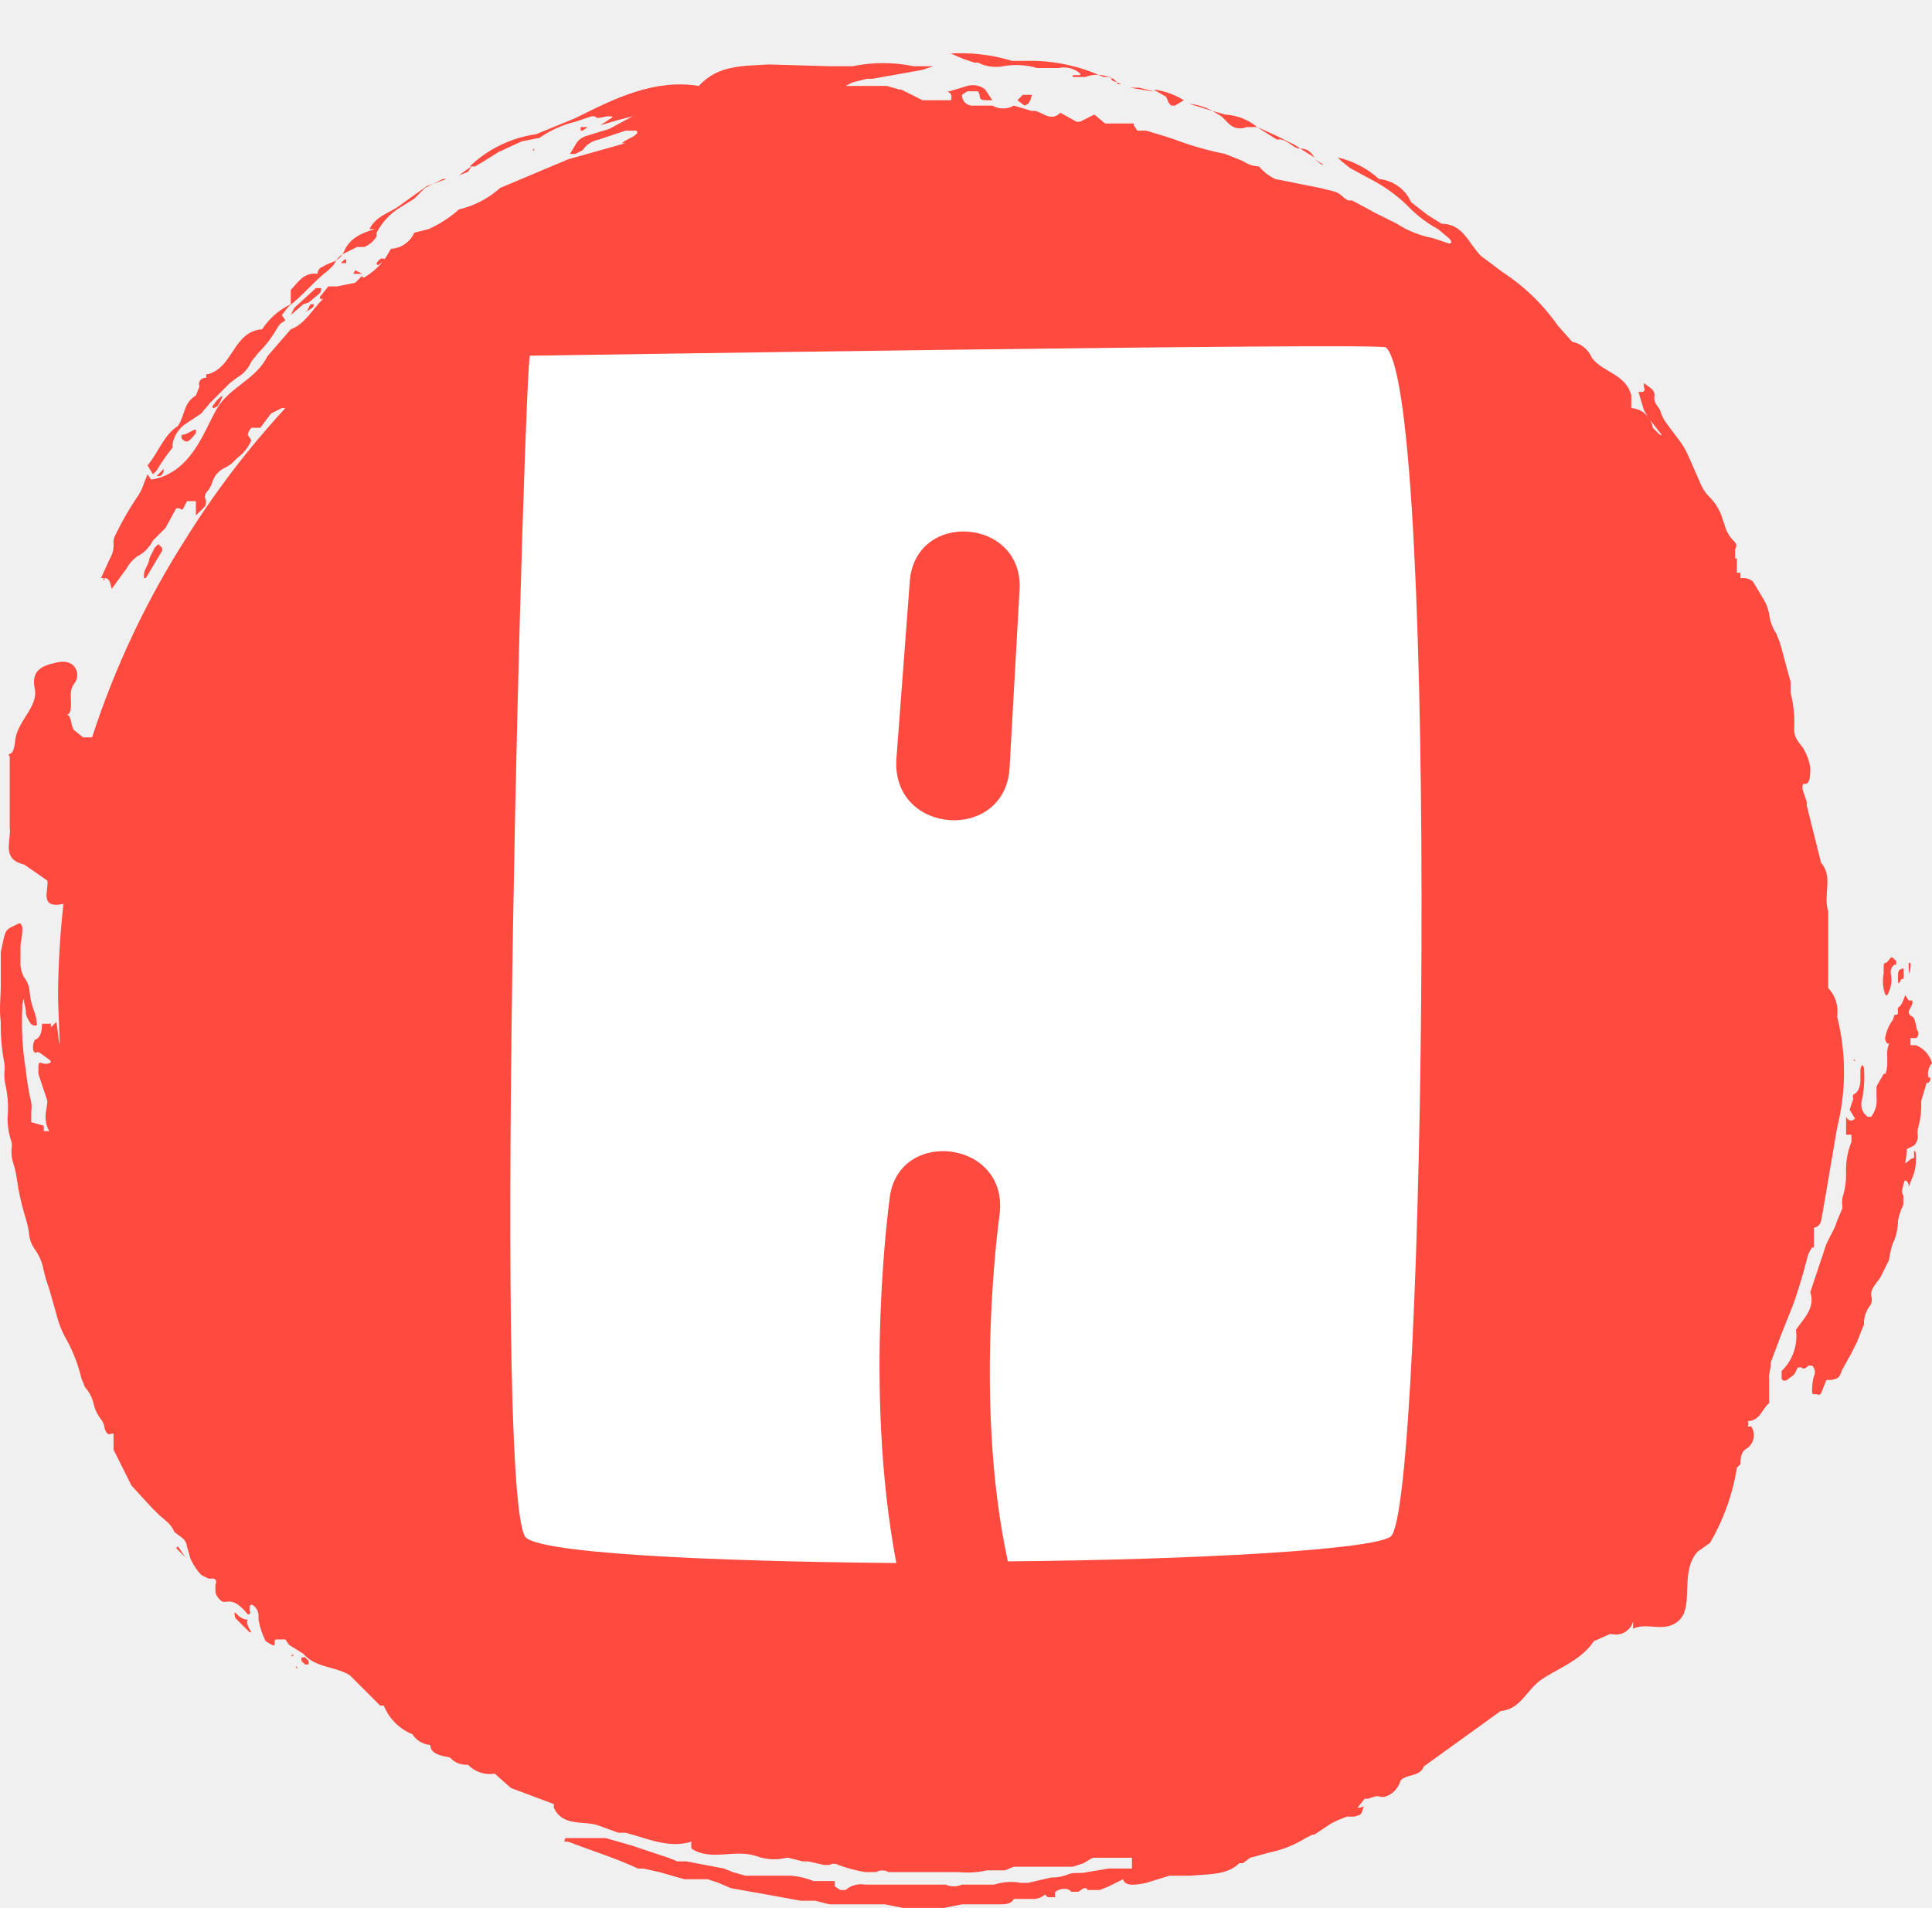
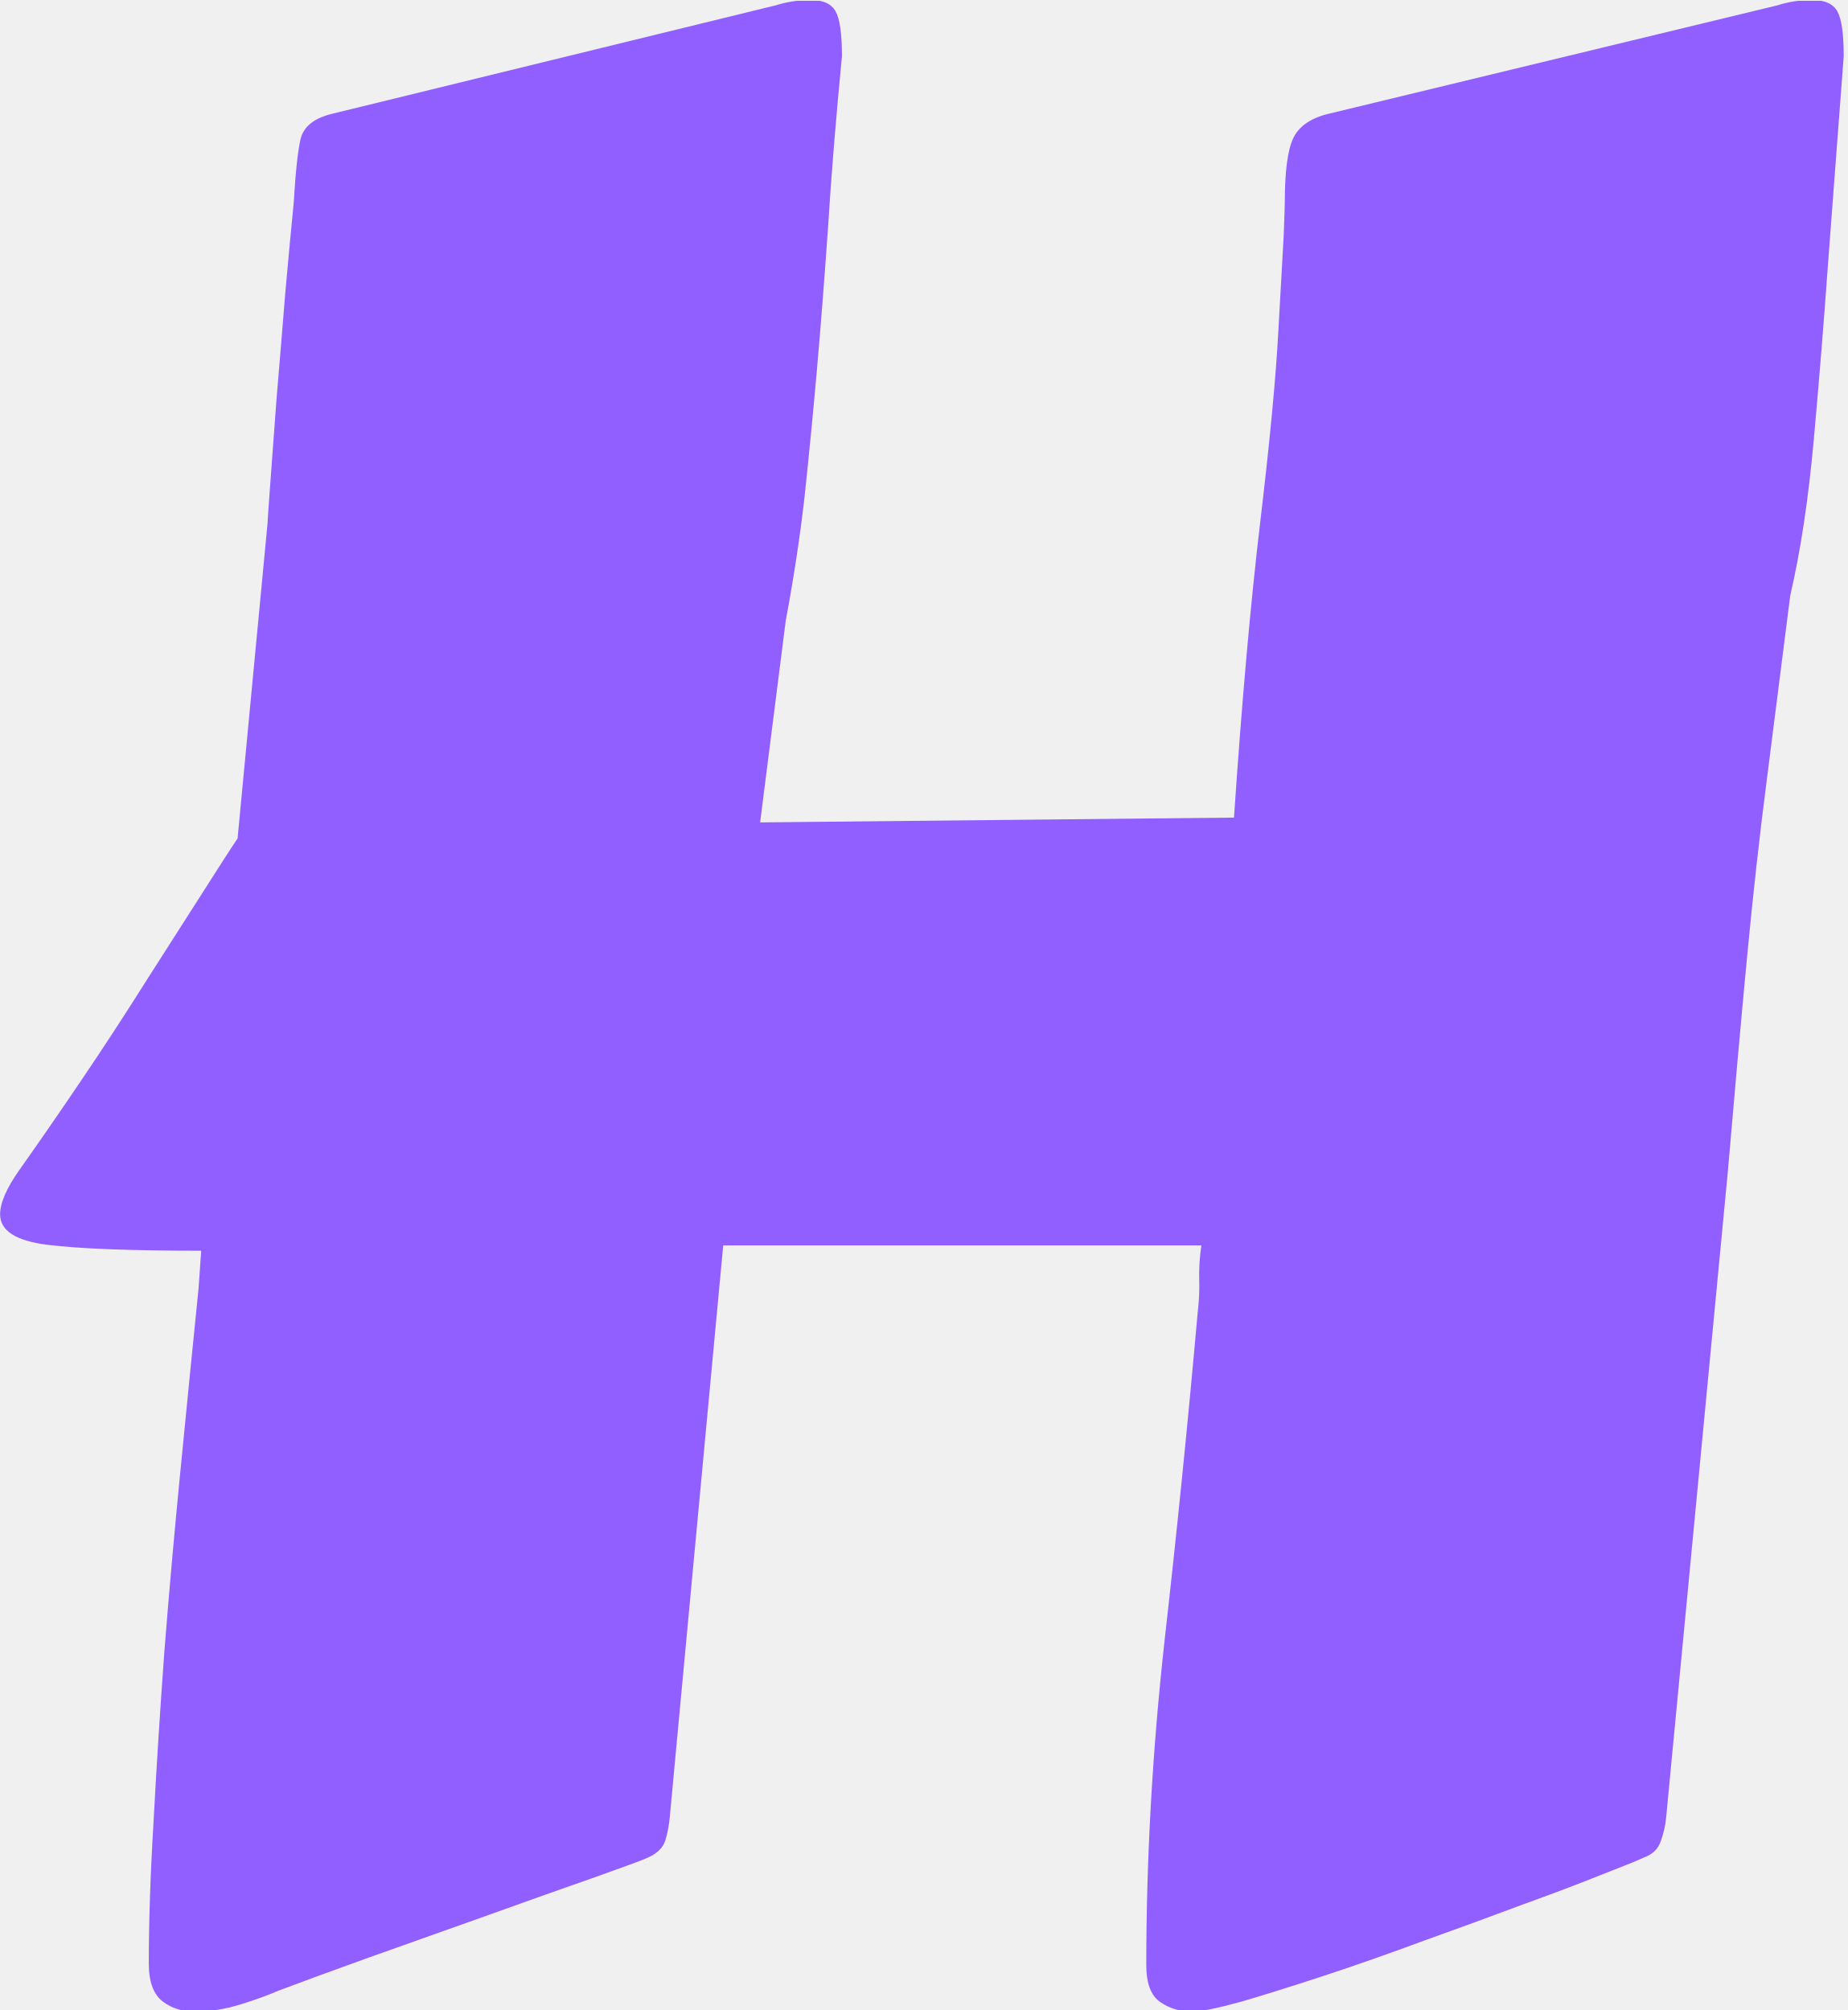
- <svg xmlns="http://www.w3.org/2000/svg" width="308.761" height="304.916" viewBox="0 0 106.008 104.687" class="css-1j8o68f" version="1.1" id="svg23">
-   <defs id="SvgjsDefs2684" />
-   <g id="SvgjsG2685" featurekey="rootContainer" transform="matrix(0.9820593,0,0,0.9820593,-0.05456052,0)" fill="#ff4a3f">
-     <g id="g17">
-       <path d="M19.8 15.3h.5l-.4-.2zm.5.1zm.8-.7c0 .1 0 .1.1.1l.4-.3c-.2-.1-.3-.1-.5.2zm.4-.2zm-4.1 2.3zm-.2.6l.3-.2c.1-.1.1-.2.1-.2h-.2l-.2.4c-.1-.1-.1 0 0 0zm2.2-2.9h-.1l-.2.2h.3zm-2.1 2.4l.6-.5c.1-.1.1-.2.1-.3h-.3l-1.2 1.1-.2.4.7-.6zm-1.1.8z" id="path3" />
-       <path d="M9.7 25v-.2a1.7 1.7 0 0 1 .7-1.1l.9-.6.5-.6.7-.7.4-.4.4-.3a1.9 1.9 0 0 0 .8-.9l.4-.5a5.9 5.9 0 0 0 1-1.3l.2-.3.3-.2-.2-.3.4-.5c.8-.6 1.4-1.4 2.2-2l.3-.3a1.4 1.4 0 0 1 .5-.6l.8-.4h.4a1.4 1.4 0 0 0 .7-.6V13a3.5 3.5 0 0 1 1.3-1.4l.8-.5.2-.2.4-.4 1-.5h.2l-1.1.4-1.4 1c-.6.5-1.4.6-1.8 1.4h.3c-.7.2-1.4.5-1.7 1.2s-.8.6-1.2.9a.4.4 0 0 0-.3.4c-.8-.1-1.1.5-1.5.9v.8a3.9 3.9 0 0 0-1.6 1.4c-1.6.1-1.6 2.1-3 2.5h-.1a.2.2 0 0 0 0 .2c-.3 0-.5.2-.4.5l-.2.5c-.7.4-.6 1.1-1 1.7-.8.5-1.1 1.5-1.7 2.2l.3.5.2-.2a11.6 11.6 0 0 1 .9-1.3zM53.9 3.3l.6.2h.2a2.2 2.2 0 0 0 1.4.2 4.1 4.1 0 0 1 1.9.1h1.2a1.4 1.4 0 0 1 1.2.3.1.1 0 0 1 0 .1H60a.1.1 0 0 0 0 .1h.7a1.8 1.8 0 0 1 1.3 0c.2 0 .1.1.2.2l.5.2h-.2c-.2-.4-.5-.4-.8-.4a9.7 9.7 0 0 0-4.3-.9h-.8A9.8 9.8 0 0 0 53 3h.2zm7.3 3.1zM50.3 4.7zm10.9 1.7h.2-.2zM19 14.7zm32.1-10zm17.6 2.2a.9.9 0 0 0 1 .2h.6a3.1 3.1 0 0 0-1.8-.7l-.7-.2.5.3zm-3.4-1.3c0 .1.1.2.2.3h.2l.5-.3a4.2 4.2 0 0 0-1.7-.6l.7.4zm7.4 2.7l.8.5c-.2-.3-.4-.5-.8-.5z" id="path5" />
-       <path d="M99 76.1l.6-1.6.6-1.5c.2-.5.6-1.8.8-2.6a1.7 1.7 0 0 1 .3-.7h.1v-1.1c.5-.1.4-.6.5-.9l.8-4.7a12.7 12.7 0 0 0 0-6.2 1.9 1.9 0 0 0-.5-1.6v-4.3c-.3-.9.3-1.9-.4-2.7L101 45a.4.4 0 0 0 0-.2l-.2-.6a.5.5 0 0 1 0-.4h.1c.3 0 .3-.5.3-.9a3 3 0 0 0-.4-1.1l-.3-.4a1.1 1.1 0 0 1-.2-.7 6.7 6.7 0 0 0-.2-2v-.6c-.2-.7-.4-1.5-.6-2.2l-.2-.5a2.5 2.5 0 0 1-.4-1.1 2.5 2.5 0 0 0-.3-.8l-.6-1a.8.8 0 0 0-.6-.2h-.1V32h-.2v-.8H97V31a.4.4 0 0 0 0-.1v-.2c.1-.2.1-.3-.1-.5a1.8 1.8 0 0 1-.4-.6l-.2-.6a2.9 2.9 0 0 0-.7-1.2 2.2 2.2 0 0 1-.5-.7l-.7-1.6a4.3 4.3 0 0 0-.6-1l-.6-.8a2.4 2.4 0 0 1-.4-.8l-.2-.3a.6.6 0 0 1-.1-.5.5.5 0 0 0-.2-.4l-.4-.3v.2c.1.2 0 .3-.1.3h-.2l.3 1 .3.5.7.9h-.1l-.2-.2-.2-.2a1.3 1.3 0 0 0-1.2-1.1v-.7c-.3-1.2-1.6-1.3-2.2-2.1a1.5 1.5 0 0 0-1.1-.9l-.8-.9a11.3 11.3 0 0 0-3.1-3l-.8-.6-.4-.3c-.7-.7-1-1.8-2.2-1.8l-.8-.5-.9-.7a2.2 2.2 0 0 0-1.8-1.3 5.1 5.1 0 0 0-2.3-1.2l.2.2.5.4 1.3.7a8.5 8.5 0 0 1 2.1 1.6 6.8 6.8 0 0 0 1.5 1.1l.6.5c.1.1.2.2.1.3H81l-.9-.3a5.6 5.6 0 0 1-2-.8l-1.2-.6-1.3-.7h-.2c-.3-.1-.4-.4-.8-.5l-.8-.2-2.5-.5a2.6 2.6 0 0 1-.9-.7 1.7 1.7 0 0 1-.9-.3l-1-.4a18.1 18.1 0 0 1-2.8-.8l-.6-.2-1-.3h-.5l-.2-.3v-.1h-1.6l-.6-.5-.4.2-.4.2h-.2l-.9-.5c-.6.6-1.1-.2-1.6-.1l-1-.3a1.2 1.2 0 0 1-1.2 0h-1.2a.6.6 0 0 1-.5-.6l.3-.2h.6a.7.7 0 0 1 .1.3c0 .2.2.2.5.2h.2l-.4-.6a1.1 1.1 0 0 0-1-.2l-1 .3H53c.3.2.2.3.2.5h-1.6l-.4-.2-.8-.4h-.1l-.7-.2h-2.3l.4-.2.8-.2h.3l1.7-.3 1.1-.2.6-.2h-1.1a8.4 8.4 0 0 0-3.4 0h-1.3L43 3.6c-1.4.1-2.8 0-3.9 1.2-2.5-.4-4.7.7-6.9 1.8l-2.2.9a6.7 6.7 0 0 0-3.7 1.8h.3l.5-.3.8-.5 1.3-.6 1-.2a6 6 0 0 1 2-.9l.9-.3h.2c.1.2.5 0 .7 0h.2c.1 0 .1.1 0 .1l-.6.4 1-.3.8-.2-1.3.7-1.3.4a1 1 0 0 0-.6.5l-.3.5h.3l.4-.2a1.4 1.4 0 0 1 .9-.6l1.5-.5h.5a.1.1 0 0 1 .1.2c-.2.2-.6.3-.8.5h.2l-3.2.9-3.8 1.6a5.2 5.2 0 0 1-2.3 1.2 6.6 6.6 0 0 1-1.7 1.1l-.8.2a1.5 1.5 0 0 1-1.3.9l-.3.5a3.7 3.7 0 0 1-1.2 1.1h-.1v-.1l-.2.2-.2.2-1 .2h-.5l-.4.5c-.1.1-.1.2 0 .2h.1c-.6.6-1 1.4-1.8 1.7L15 19.9c-.6 1.2-1.8 1.6-2.6 2.6s-1.4 3.9-3.9 4.3l-.2-.3-.2.5a2.7 2.7 0 0 1-.4.8 16.9 16.9 0 0 0-1.2 2.1.8.8 0 0 0-.1.5 1.4 1.4 0 0 1-.2.8l-.5 1.1h.2c.3 0 .3.3.4.6l.8-1.1a2.2 2.2 0 0 1 .6-.7 2 2 0 0 0 .9-.9l.3-.3.4-.4.6-1.1h.2c.1.1.1.1.2 0l.2-.4h.5v.8l.5-.5a.5.5 0 0 0 0-.5.4.4 0 0 1 .1-.3 1.5 1.5 0 0 0 .3-.5 1.3 1.3 0 0 1 .8-.9l.3-.2.3-.3a2.4 2.4 0 0 0 .8-1l-.2-.3c0-.1.1-.3.2-.4h.5l.6-.8.6-.3h.2a48.8 48.8 0 0 0-5.5 7.2h-.1.1a48.4 48.4 0 0 0-5.3 11.2h-.5l-.5-.4c-.2-.2-.1-.7-.4-.9h.1c.3-.5-.1-1.2.3-1.7s.1-1.4-.9-1.2-1.5.5-1.3 1.5-1 1.8-1.1 2.9-.5.5-.3.9v3.9c.1.8-.5 1.8.8 2.1l1.3.9c.1.5-.5 1.6.9 1.3a49.2 49.2 0 0 0-.3 5c0 1.1.1 2.2.1 3.3v-.4c-.1-.4-.1-.8-.2-1.3l-.3.3v-.2h-.5c0 .5-.1.8-.4.9a.9.9 0 0 0-.1.5c0 .1.1.3.2.2s.4.2.7.4-.2.3-.4.2-.2.1-.2.3v.3l.5 1.5c0 .3-.1.6-.1.9a1.7 1.7 0 0 0 .2.8h-.3v-.3l-.7-.2v-.6a1.5 1.5 0 0 0 0-.5 14.6 14.6 0 0 1-.3-1.8 16.6 16.6 0 0 1-.2-3.5.9.9 0 0 1 .1-.5v.2a2.9 2.9 0 0 1 .1.5.8.8 0 0 0 .1.4c.1.2.2.4.4.4s.1-.1.1-.2a2.1 2.1 0 0 0-.1-.5 4.2 4.2 0 0 1-.3-1.3 1.5 1.5 0 0 0-.3-.7 1.6 1.6 0 0 1-.2-.9v-.8c0-.3.1-.6.1-.9a.5.5 0 0 0-.1-.4h-.1c-.8.4-.7.2-1 1.6V55c0 .7-.1 1.4 0 2.1a10.8 10.8 0 0 0 .2 2.3 1.8 1.8 0 0 1 0 .5 3.1 3.1 0 0 0 .1.9 5.9 5.9 0 0 1 .1 1.3 3.9 3.9 0 0 0 .2 1.7 1.2 1.2 0 0 1 0 .4 2.1 2.1 0 0 0 .1.8 4.9 4.9 0 0 1 .2.9 14 14 0 0 0 .5 2.2 5 5 0 0 1 .2 1 1.7 1.7 0 0 0 .3.7 2.9 2.9 0 0 1 .5 1.2 8.5 8.5 0 0 0 .3 1l.4 1.4a5.4 5.4 0 0 0 .6 1.5 8.5 8.5 0 0 1 .8 2.1l.2.5a2.1 2.1 0 0 1 .5 1 2.1 2.1 0 0 0 .4.8 1 1 0 0 1 .2.5c.1.3.2.4.4.3h.1v.9l.5 1 .5 1 1.1 1.2.4.4c.3.3.7.5.9 1l.4.3a.7.7 0 0 1 .3.5l.2.7a3.3 3.3 0 0 0 .6.9l.4.2h.3a.2.2 0 0 1 .1.3 2.5 2.5 0 0 0 0 .5.9.9 0 0 0 .4.5h.2c.4-.1.8.2 1.2.7h.1c0-.1.1-.1 0-.2v-.2c0-.1.1-.2.2-.1a.7.7 0 0 1 .3.6v.2a4.3 4.3 0 0 0 .4 1.2c.5.3.5.3.5.1s0-.2.2-.2h.4l.2.3.8.5c.7.8 1.8.7 2.6 1.2l1.7 1.7h.2a2.9 2.9 0 0 0 1.6 1.6 1.3 1.3 0 0 0 1 .6c0 .5.6.6 1.1.7a1.2 1.2 0 0 0 .8.4h.2a1.7 1.7 0 0 0 1.5.5l.9.8 2.4.9v.2c.5 1.1 1.7.7 2.5 1l1.1.4h.4c1.2.3 2.4.9 3.7.5a.7.7 0 0 0 0 .4c1.1.7 2.4 0 3.6.4a2.9 2.9 0 0 0 1.7.1h.1l.8.2h.3l.9.2h.3a.5.5 0 0 1 .5 0 7.9 7.9 0 0 0 1.5.4h.6a.7.7 0 0 1 .7 0h3.9a5 5 0 0 0 1.6-.1h1l.5-.2H60l.6-.2.5-.3h2.2v.6H62l-1.2.2c-.4.1-.7 0-1 .1a2.4 2.4 0 0 1-1 .2l-1.3.3h-.4a3.1 3.1 0 0 0-1.5.1h-1.8a1.1 1.1 0 0 1-.9 0h-4.5a1.3 1.3 0 0 0-1.1.3H47l-.3-.2v-.3h-1.2a4.1 4.1 0 0 0-1.3-.3h-2.5l-.7-.2-.5-.2-2.1-.4h-.5l-.5-.2-2.1-.7-1.4-.4h-2.2c-.1 0-.1.1-.1.2h.2c1.3.5 2.6.9 3.9 1.5h.3l.9.2 1.4.4h1.3l.6.2.7.3 1.7.3 1.1.2 1.1.2h.8l.8.2h3.1l1 .2h2.3l1-.2H56c.4 0 .6-.1.7-.3h1a1 1 0 0 0 .8-.3c-.1.1 0 .1.1.2h.4v-.2c0-.1 0-.1.2-.2s.6-.1.7.1h.4l.3-.2c.2 0 .2 0 .2.1h.7l.5-.2.8-.4c.1.3.4.4 1.3.2l1.3-.4h1.2c.9-.1 2 0 2.7-.7h.2l.4-.3 1.1-.3a6.1 6.1 0 0 0 2-.8l.4-.2h.1l.9-.6.4-.2.5-.2h.4c.4-.1.4-.1.5-.4s0-.1-.2-.1h-.1l.4-.5h.2c.3-.1.5-.2.7-.1h.2a1.3 1.3 0 0 0 .9-.9c.3-.4 1.1-.2 1.3-.8l4.3-3.1c1.1-.1 1.4-1.1 2.2-1.7s2.3-1.1 3-2.2l.9-.4h.1a1 1 0 0 0 1.2-.7v.4c.8-.4 1.8.3 2.6-.5s0-2.7 1-3.8l.7-.5a12.1 12.1 0 0 0 1.5-4.2l.2-.2c0-.3 0-.7.4-.9a.9.9 0 0 0 .2-1.2h-.2a.3.3 0 0 0 0-.3c.7 0 .8-.7 1.2-1V77a.5.5 0 0 1 0-.2 3.8 3.8 0 0 0 .1-.7zM5.9 32.2z" id="path7" />
-       <path d="M26.4 9.3l-.3.2-.4.3.5-.2zm6.1-2h.1l.3-.2h-.4zm-2.6 1l-.1.1h.1v-.1zm-1.5 1.4zm1.3-.2zm-6.3 3.1zM9.2 26.2l-.4.4H9a.4.4 0 0 0 .2-.4zm3-3.5a2.1 2.1 0 0 0 .3-.6 1.5 1.5 0 0 0-.5.5c-.1.1-.1.2 0 .2zM11 24.2V24c-.2 0-.5.3-.8.3v.2c.3.3.4.2.8-.3zm3 66.2zM73.9 9.2h.1l-.5-.3zm-2.5-1.4c.5-.1.8.4 1.2.5h.1l-.3-.2-1-.5-1.1-.5.3.2zM52.8 3.1zm11.7 2h-.1l-1.2-.2h.5zm2 .7l1.3.4a3.3 3.3 0 0 0-1.3-.4zm-9 0a1 1 0 0 0 .2-.5h-.5l-.3.3.4.3zm9 1.6zM49.9 4.2zm2.9.7zM48.5 4zm13.8 2.1a.5.5 0 0 0 0 .1zm44.8 52.3h-.3V58h.3c.1 0 .2-.3.1-.4s-.1-.7-.3-.8a.3.3 0 0 1-.2-.3l.2-.4a.4.4 0 0 0 0-.2h-.2l-.2-.3c-.1.3-.2.6-.4.7a.5.5 0 0 0 0 .2c0 .1 0 .2-.1.2h-.1a1.1 1.1 0 0 1-.1.3 2.3 2.3 0 0 0-.4.9.4.4 0 0 0 .1.4h.1a1.7 1.7 0 0 0-.1.8v.4a1.8 1.8 0 0 1-.1.5h-.1l-.4.7v.6a1.5 1.5 0 0 1-.3 1.1h-.2l-.2-.2a.9.9 0 0 1-.1-.8 6.5 6.5 0 0 0 .1-1.7c0-.1-.1-.2-.1-.2a.5.5 0 0 0-.1.3v.6c0 .2-.1.6-.3.7s-.1.2-.1.3l-.2.6.3.5c-.2.2-.4.1-.5-.1v1h.3v.4a4.2 4.2 0 0 0-.3 1.4 3.3 3.3 0 0 0 0 .4 4 4 0 0 1-.2 1.3 2 2 0 0 0 0 .6l-.3.7a3.2 3.2 0 0 1-.3.7l-.3.6-.9 2.7c.3.9-.4 1.5-.8 2.1a2.7 2.7 0 0 1-.8 2.3v.4c0 .1.1.2.3.1l.4-.3.2-.4h.2c.1.1.2.1.4-.1h.2a.5.5 0 0 1 .1.6 2.9 2.9 0 0 0-.1.8c0 .1 0 .2.1.2h.2c.1.1.2 0 .3-.3l.2-.5h.3c.4-.1.4-.1.6-.6l.5-.9.3-.6.4-1a1.6 1.6 0 0 1 .3-1 .6.6 0 0 0 .1-.6c0-.2 0-.3.2-.6l.3-.4.5-1a4.7 4.7 0 0 1 .2-.9 3 3 0 0 0 .3-1.3 3.8 3.8 0 0 1 .3-.9v-.5c-.1-.2-.1-.2 0-.6s.1-.2.2-.2a.4.4 0 0 1 .1.3l.2-.5a2.3 2.3 0 0 0 .2-.9v-.3c0-.1 0-.3-.1-.3v.4c-.2 0-.3.2-.5.3a6.4 6.4 0 0 0 .1-.8l.4-.2a.7.7 0 0 0 .2-.6 1.4 1.4 0 0 1 0-.3 4.8 4.8 0 0 0 .2-1.4v-.2l.3-1h.1a.3.3 0 0 0 .1-.3h-.1a.9.9 0 0 1 .2-.8 1.5 1.5 0 0 0-.9-1zm-1.2 7.8zm-.2-9.9zm0 0zM9.1 30.8a.3.3 0 0 0 0-.2l-.2-.2-.2.2-.3.6c0 .3-.3.6-.3.9v.2h.1zm96.3 24.8h.1a1.7 1.7 0 0 0 .2-1.2.5.5 0 0 1 .2-.5h.1v-.2l-.2-.2h-.1c-.1.1-.2.3-.3.3s-.1.1-.1.3v.3a2.2 2.2 0 0 0 .1 1.2zM13.2 90.1c-.1 0 0 .2 0 .3l.8.8h.1c-.2-.3-.3-.6-.2-.7a.9.9 0 0 1-.5-.2zm.8.3zm92.3-35.7h.1a2 2 0 0 0 0-.6c-.3.1-.3.1-.3.6s.1.1.2 0z" id="path9" />
-       <path d="M106.7 62a.6.6 0 0 0 .1-.5c0-.1-.1-.2-.1-.1h-.2v.2c0 .4.1.5.2.4zm.1-8.2h-.1v.6a1 1 0 0 0 .1-.6zM17.1 92.6h-.2v.2l.2.2h.2v-.2zm86.6-33.3c0-.1 0-.1-.1-.1zM9.9 86.5l.5.5-.4-.6z" id="path11" />
-       <circle cx="10.5" cy="87.1" transform="rotate(-24.8 10.4 87.159)" id="circle13" />
-       <path d="M9.7 30.1h-.1v.2-.2h.1zm83.2-6.6l-.2-.3h-.1zm-14.7 77.1zM5.9 32.2zm-.1.2a.3.3 0 0 0 .1-.2v.2zm1.9-4.9zM61.5 2.4zm42.8 58.2v.1-.1zM16.4 92.5h-.1c.1.1.2 0 .1-.1zm.2.7h.1l-.1-.1v.1zm73.9-71.3zm15.2 34.4zM14.6 91.7zm92.1-37zm-.8 11.4zM34.6 0z" id="path15" />
-     </g>
-   </g>
-   <g id="SvgjsG2686" featurekey="nameFeature-0" transform="matrix(2.284354,0,0,2.284354,27.98006,-5.60952)" fill="#ffffff">
-     <path d="M9.6 16.48 l-0.32 4.24 c-0.08 1.8 2.6 1.96 2.72 0.2 l0.24 -4.28 c0.12 -1.76 -2.56 -1.96 -2.64 -0.16 z M0.48 11 l0 0 c0.04 0 20.48 -0.32 20.56 -0.2 c1.28 1.12 0.96 27.8 0.12 28.56 c-0.4 0.32 -4.64 0.56 -9.2 0.6 c-0.84 -3.84 -0.2 -8.32 -0.2 -8.32 c0.24 -1.8 -2.44 -2.12 -2.64 -0.4 c0 0.04 -0.64 4.52 0.16 8.76 c-4.56 -0.04 -8.68 -0.24 -8.92 -0.64 c-0.8 -1.44 0 -28.28 0.12 -28.36 z" id="path20" />
+ <svg xmlns="http://www.w3.org/2000/svg" version="1.1" width="1000" height="1088" viewBox="0 0 1000 1088">
+   <g transform="matrix(1,0,0,1,-1.087171,0.4405057)">
+     <svg viewBox="0 0 227 247" data-background-color="#4b91f1" preserveAspectRatio="xMidYMid meet" height="1088" width="1000">
+       <g id="tight-bounds" transform="matrix(1,0,0,1,0.2467879,-0.09999549)">
+         <svg viewBox="0 0 226.506 247.2" height="247.2" width="226.506">
+           <g>
+             <svg viewBox="0 0 226.506 247.2" height="247.2" width="226.506">
+               <g>
+                 <svg viewBox="0 0 226.506 247.2" height="247.2" width="226.506">
+                   <g id="textblocktransform">
+                     <svg viewBox="0 0 226.506 247.2" height="247.2" width="226.506" id="textblock">
+                       <g>
+                         <svg viewBox="0 0 226.506 247.2" height="247.2" width="226.506">
+                           <g transform="matrix(1,0,0,1,0,0)">
+                             <svg width="226.506" viewBox="1.98 -35.94 34.47 37.62" height="247.2" data-palette-color="#915eff">
+                               <path d="M26-32.15L26-32.15Q26-33.03 26.16-33.36 26.32-33.69 26.81-33.81L26.81-33.81 35.21-35.84Q35.52-35.94 35.86-35.94L35.86-35.94Q36.21-35.94 36.33-35.73 36.45-35.52 36.45-34.89L36.45-34.89 36.16-31.05Q36.04-29.37 35.89-27.71 35.74-26.05 35.45-24.8L35.45-24.8 35.01-21.34Q34.81-19.8 34.64-18.01 34.47-16.21 34.28-13.99L34.28-13.99 33.13-1.95Q33.11-1.73 33.03-1.51 32.96-1.29 32.71-1.2L32.71-1.2Q32.54-1.12 31.92-0.88 31.3-0.63 30.44-0.32 29.59 0 28.61 0.35 27.64 0.71 26.76 1 25.88 1.29 25.2 1.49 24.51 1.68 24.27 1.68L24.27 1.68Q23.93 1.68 23.67 1.5 23.41 1.32 23.41 0.81L23.41 0.81Q23.41-2.15 23.75-5.24 24.1-8.33 24.37-11.38L24.37-11.38Q24.41-11.72 24.4-12.01 24.39-12.3 24.44-12.65L24.44-12.65 15.5-12.65 14.5-1.95Q14.48-1.73 14.42-1.53 14.36-1.32 14.09-1.2L14.09-1.2Q13.99-1.15 13.12-0.84 12.26-0.54 11.12-0.13 9.99 0.27 8.87 0.67 7.76 1.07 7.18 1.29L7.18 1.29Q6.88 1.42 6.46 1.55 6.03 1.68 5.62 1.68L5.62 1.68Q5.27 1.68 5.02 1.49 4.76 1.29 4.76 0.78L4.76 0.78Q4.76-0.39 4.85-1.89 4.93-3.39 5.05-5.04 5.18-6.69 5.35-8.42 5.52-10.16 5.69-11.84L5.69-11.84 5.74-12.55Q3.76-12.55 2.87-12.66 1.98-12.77 1.98-13.23L1.98-13.23Q1.98-13.55 2.34-14.06L2.34-14.06Q2.83-14.75 3.48-15.71 4.13-16.67 4.72-17.61 5.32-18.55 5.8-19.3 6.27-20.04 6.42-20.26L6.42-20.26 6.98-26.15Q6.98-26.2 7.03-26.88 7.08-27.56 7.15-28.5 7.23-29.44 7.31-30.44 7.4-31.45 7.47-32.15L7.47-32.15Q7.52-33.01 7.6-33.35 7.69-33.69 8.18-33.81L8.18-33.81 16.48-35.84Q16.8-35.94 17.14-35.94L17.14-35.94Q17.48-35.94 17.6-35.73 17.72-35.52 17.72-34.89L17.72-34.89Q17.55-33.13 17.46-31.69 17.36-30.25 17.25-29 17.14-27.76 17.02-26.64 16.89-25.51 16.67-24.34L16.67-24.34 16.19-20.56 25.05-20.65Q25.27-23.9 25.54-26.17 25.81-28.44 25.88-29.76L25.88-29.76Q25.95-31.01 25.98-31.54 26-32.08 26-32.15Z" opacity="1" transform="matrix(1,0,0,1,0,0)" fill="#915eff" class="wordmark-text-0" data-fill-palette-color="primary" id="text-0" />
+                             </svg>
+                           </g>
+                         </svg>
+                       </g>
+                     </svg>
+                   </g>
+                 </svg>
+               </g>
+             </svg>
+           </g>
+           <defs />
+         </svg>
+         <rect width="226.506" height="247.2" fill="none" stroke="none" visibility="hidden" />
+       </g>
+     </svg>
  </g>
</svg>
